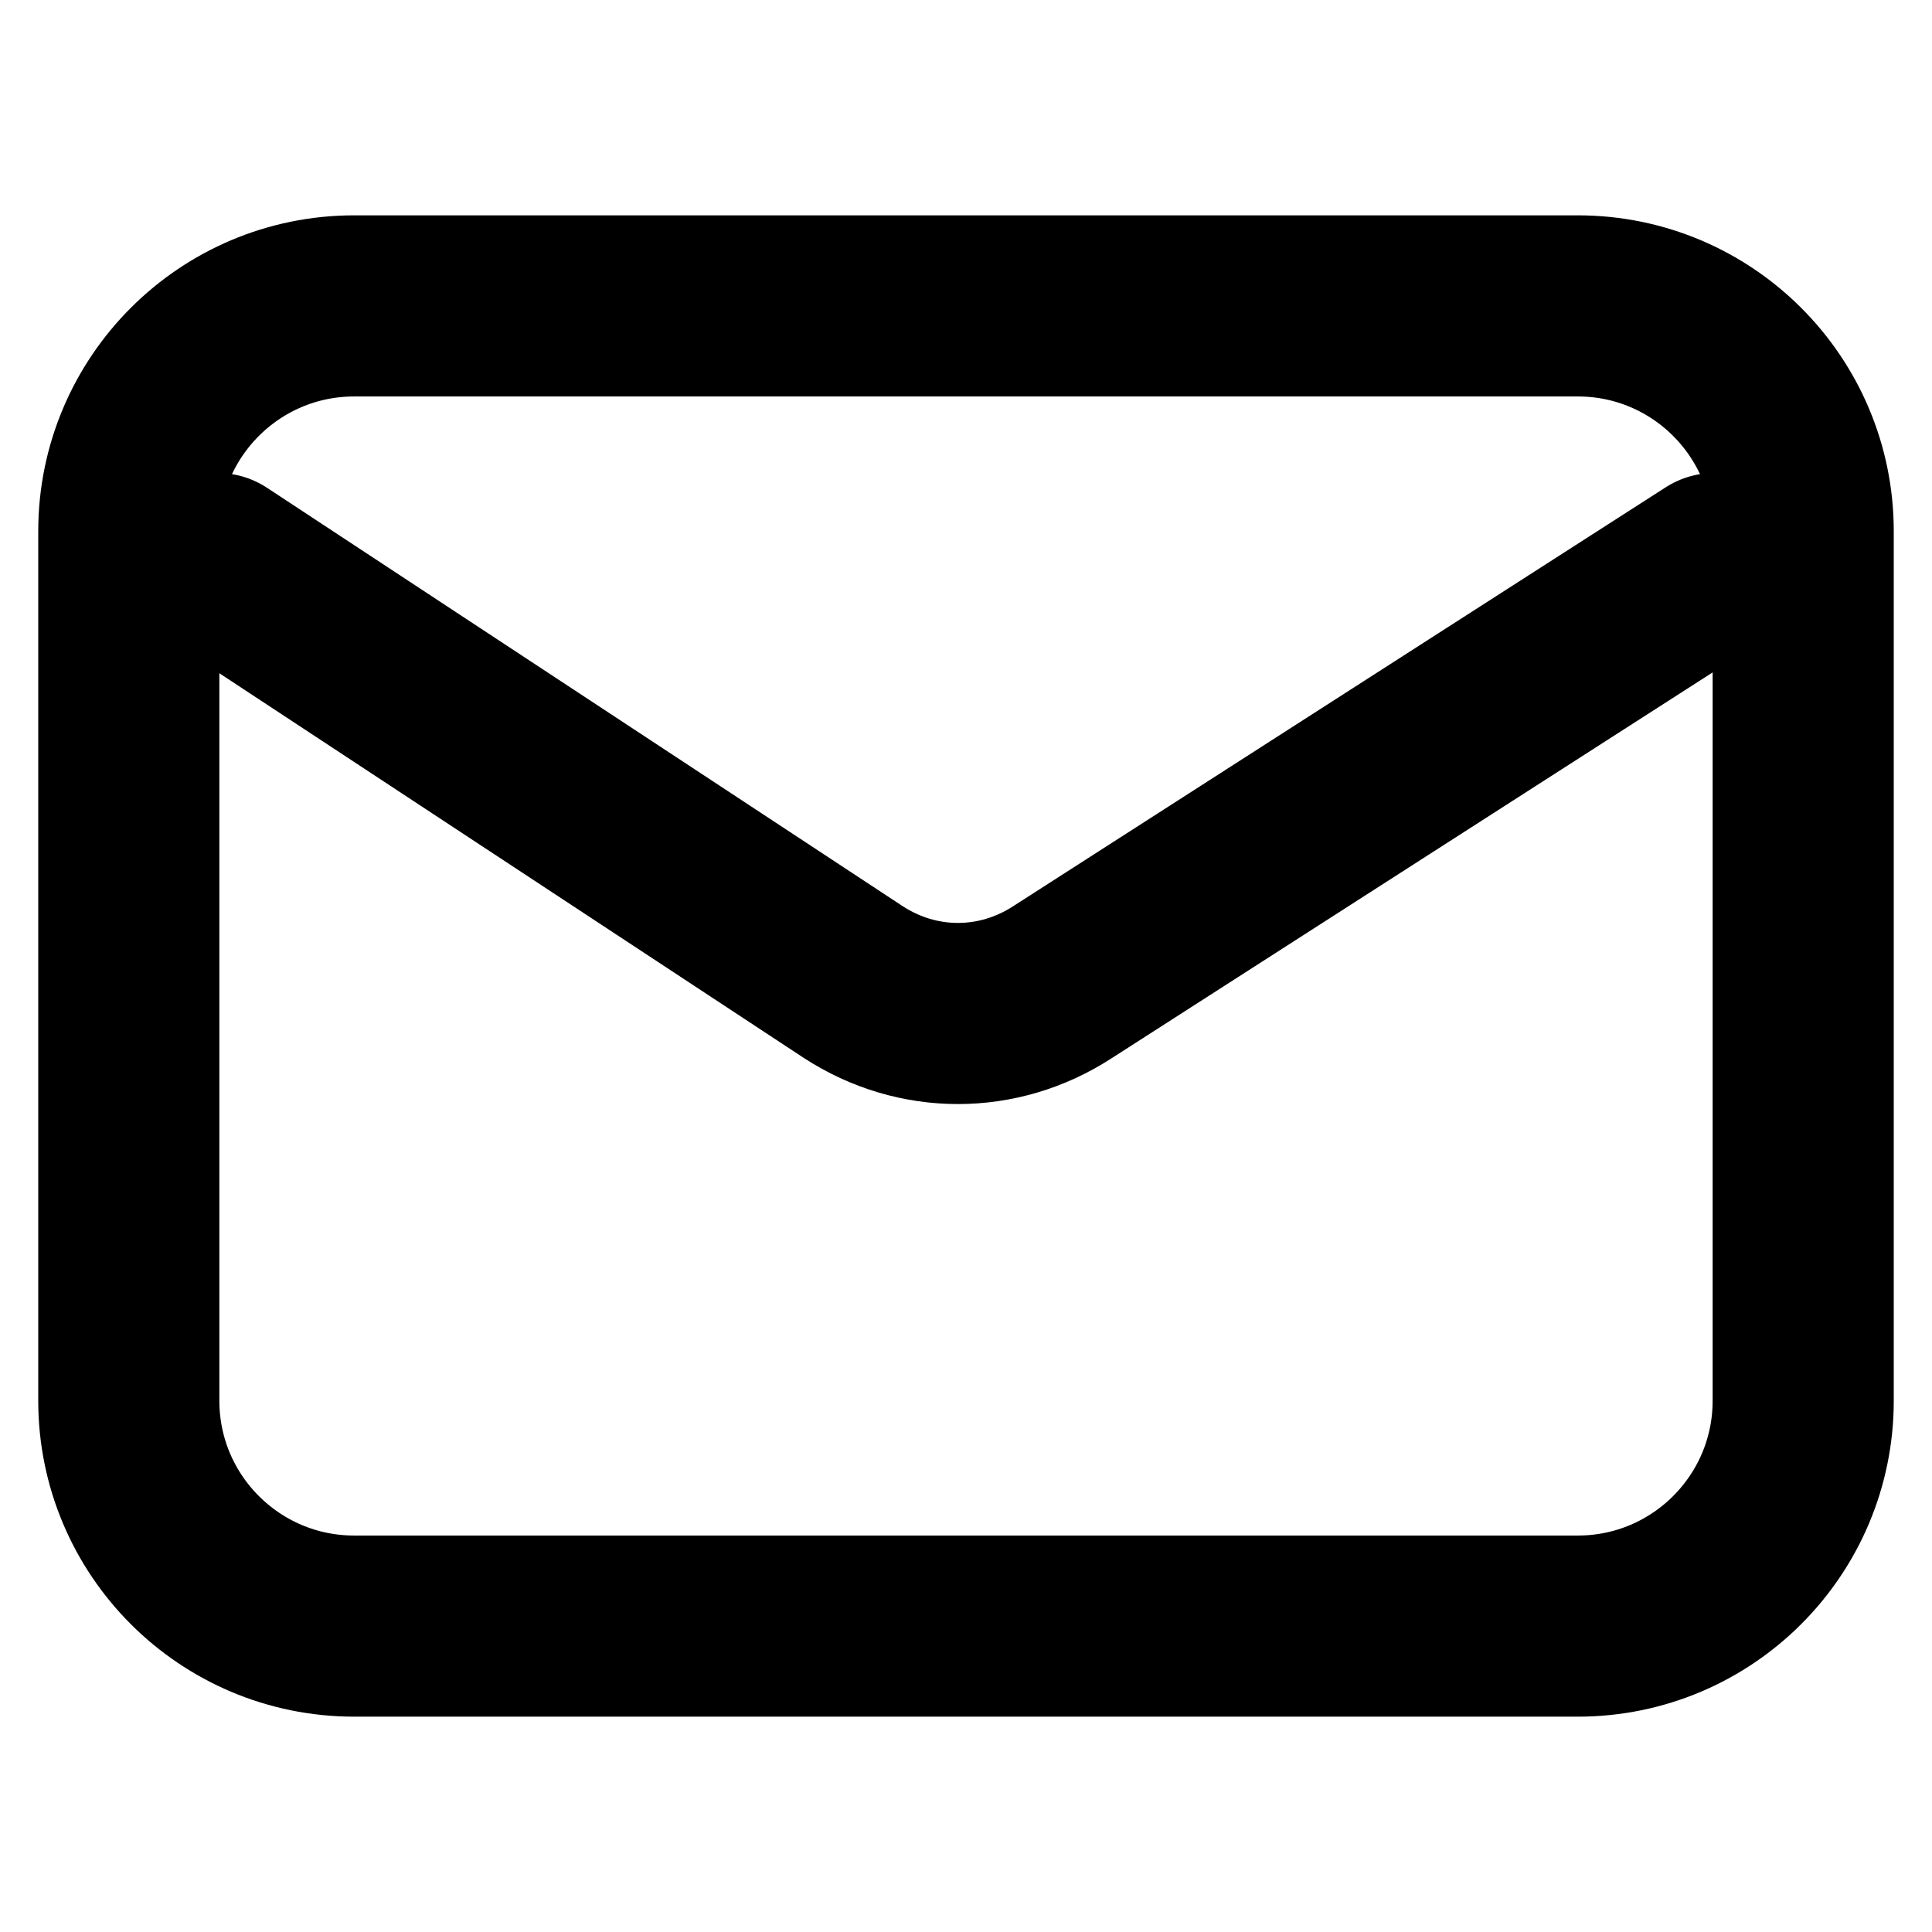
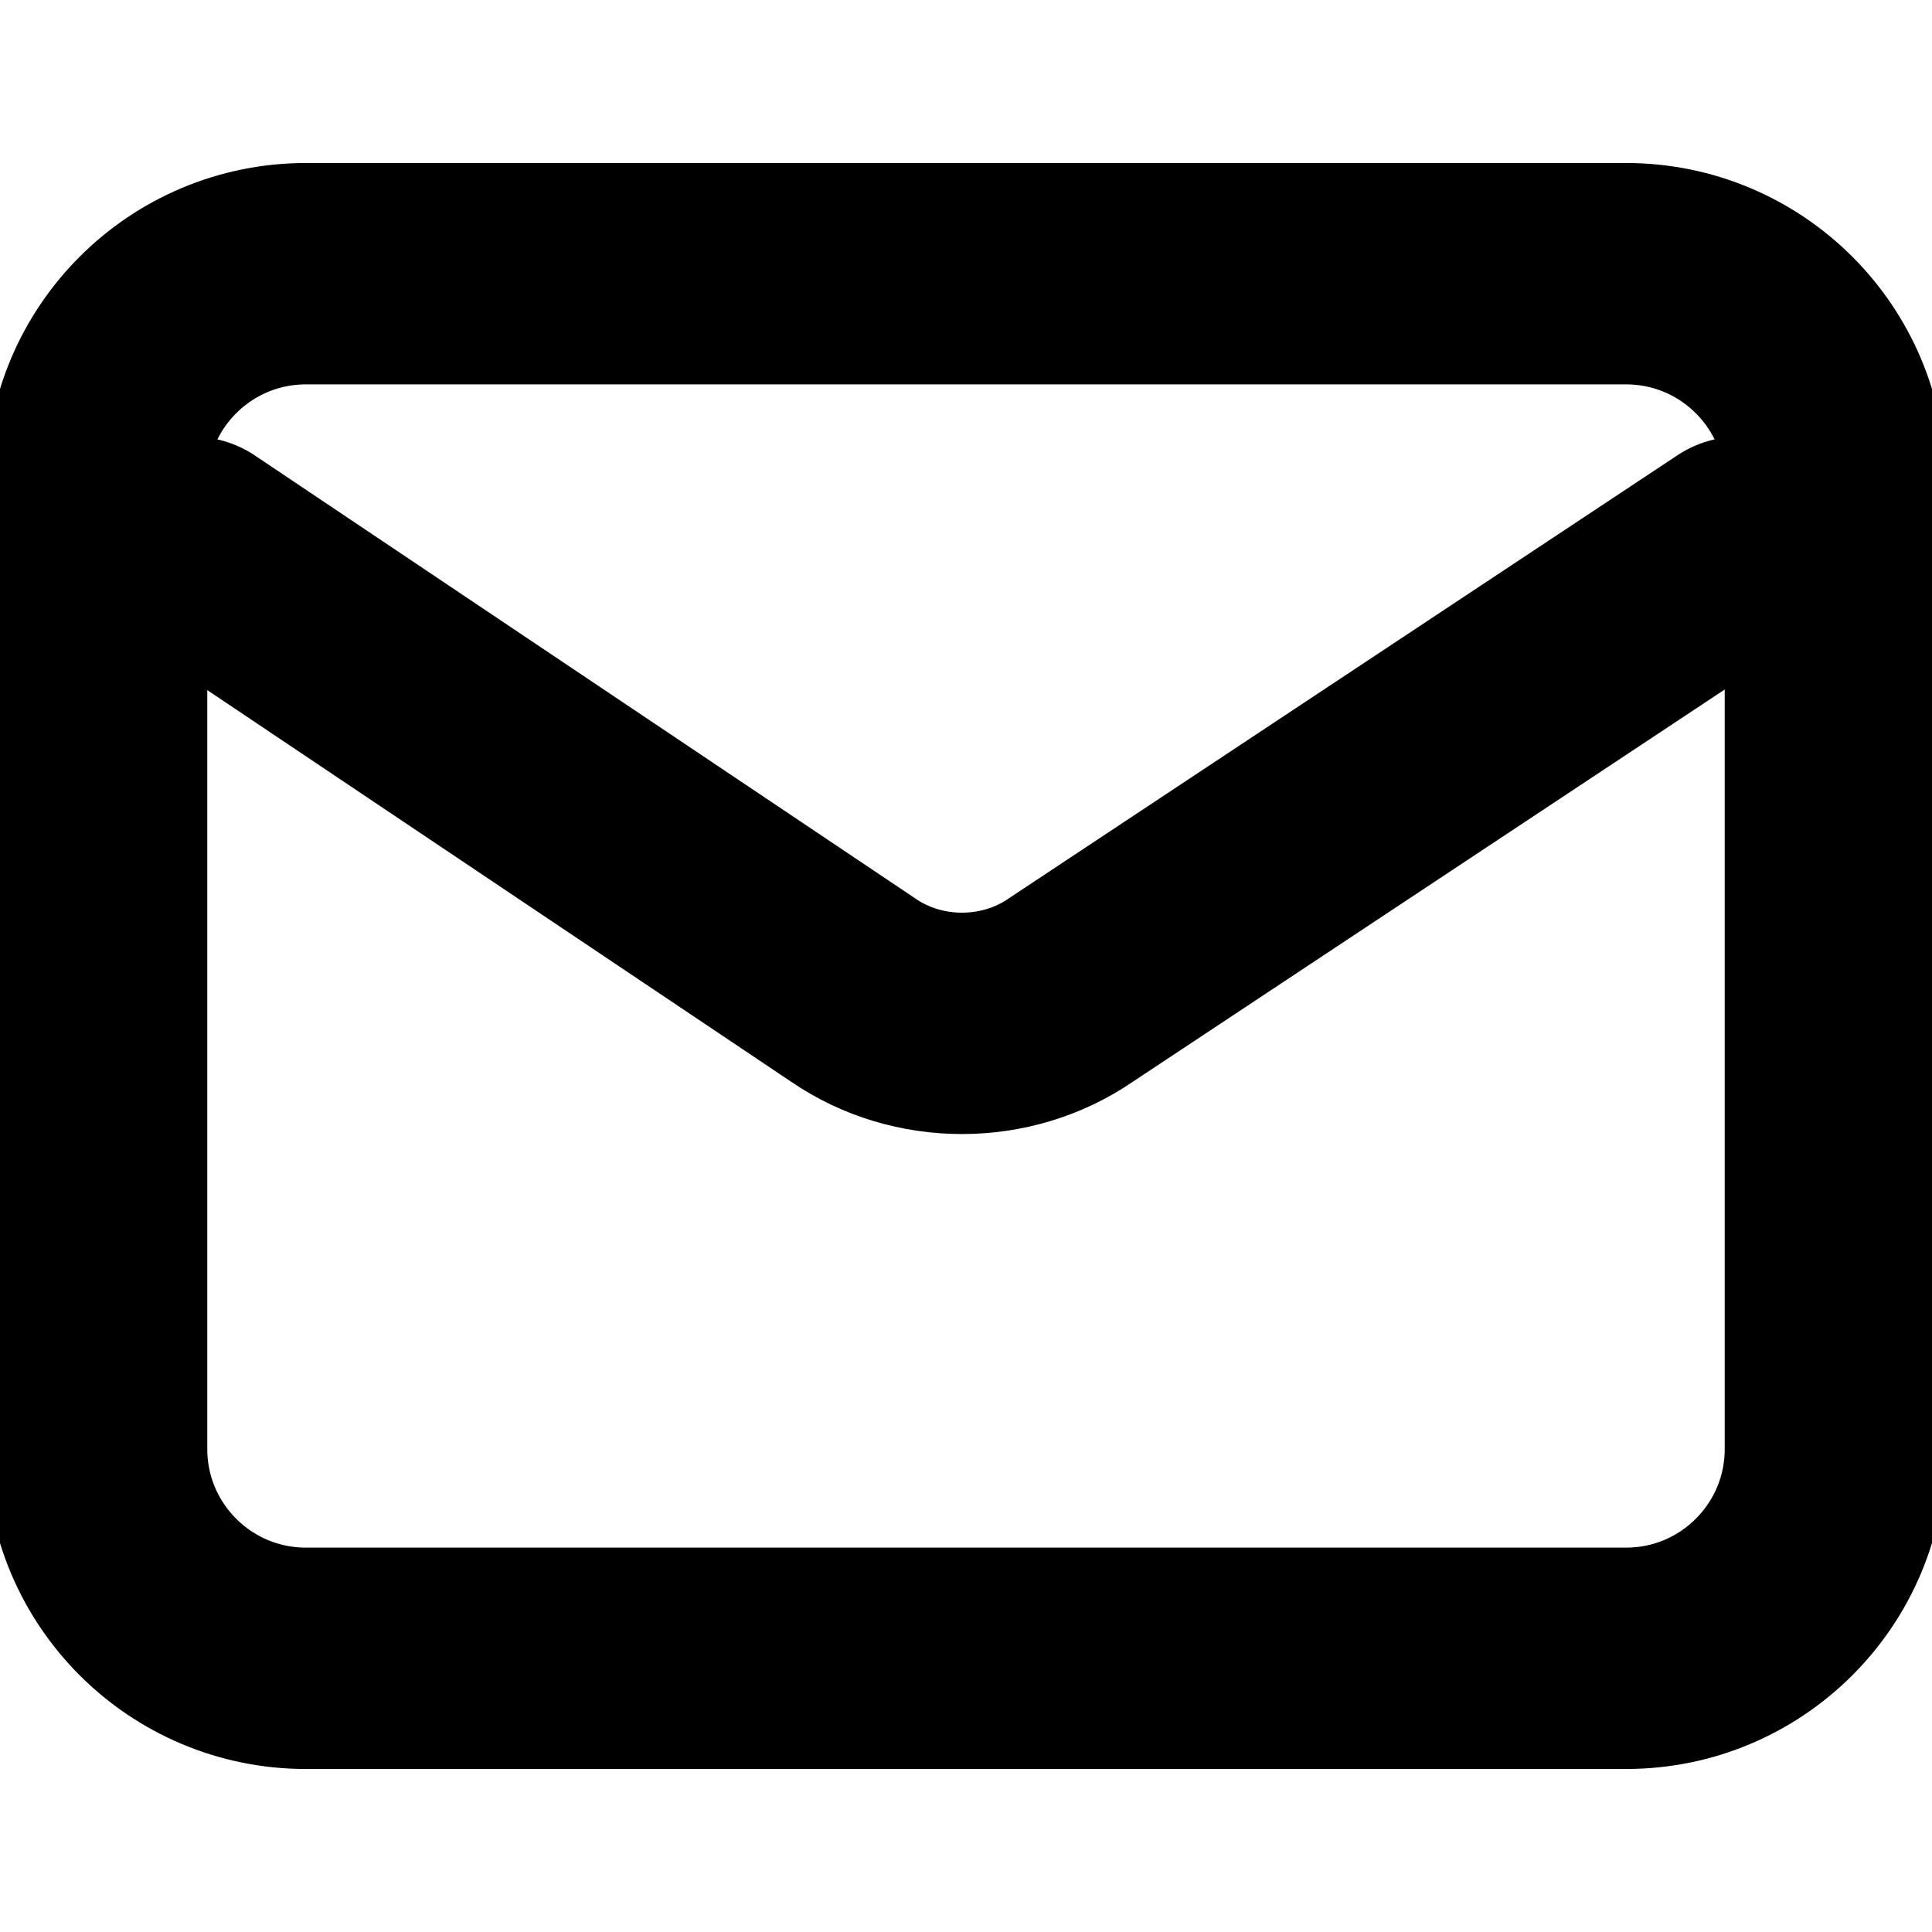
- <svg xmlns="http://www.w3.org/2000/svg" viewBox="0 0 24 24" fill="none" stroke="currentColor" stroke-width="2.25" stroke-linecap="round" stroke-linejoin="round" aria-hidden="true">
-   <rect x="1.6" y="3.8" width="20.8" height="16.4" rx="2.8" />
-   <path d="m2.7 7 7.9 5.2c.8.52 1.8.52 2.6 0L21.3 7" />
+ <svg xmlns="http://www.w3.org/2000/svg" viewBox="0 0 24 24" fill="none" stroke="currentColor" stroke-width="2.75" stroke-linecap="round" stroke-linejoin="round" aria-hidden="true">
+   <rect x="1.2" y="3.4" width="21.6" height="17.2" rx="2.6" />
+   <path d="m2.4 6.8 8.2 5.5c.8.55 1.9.55 2.7 0l8.3-5.5" />
</svg>
